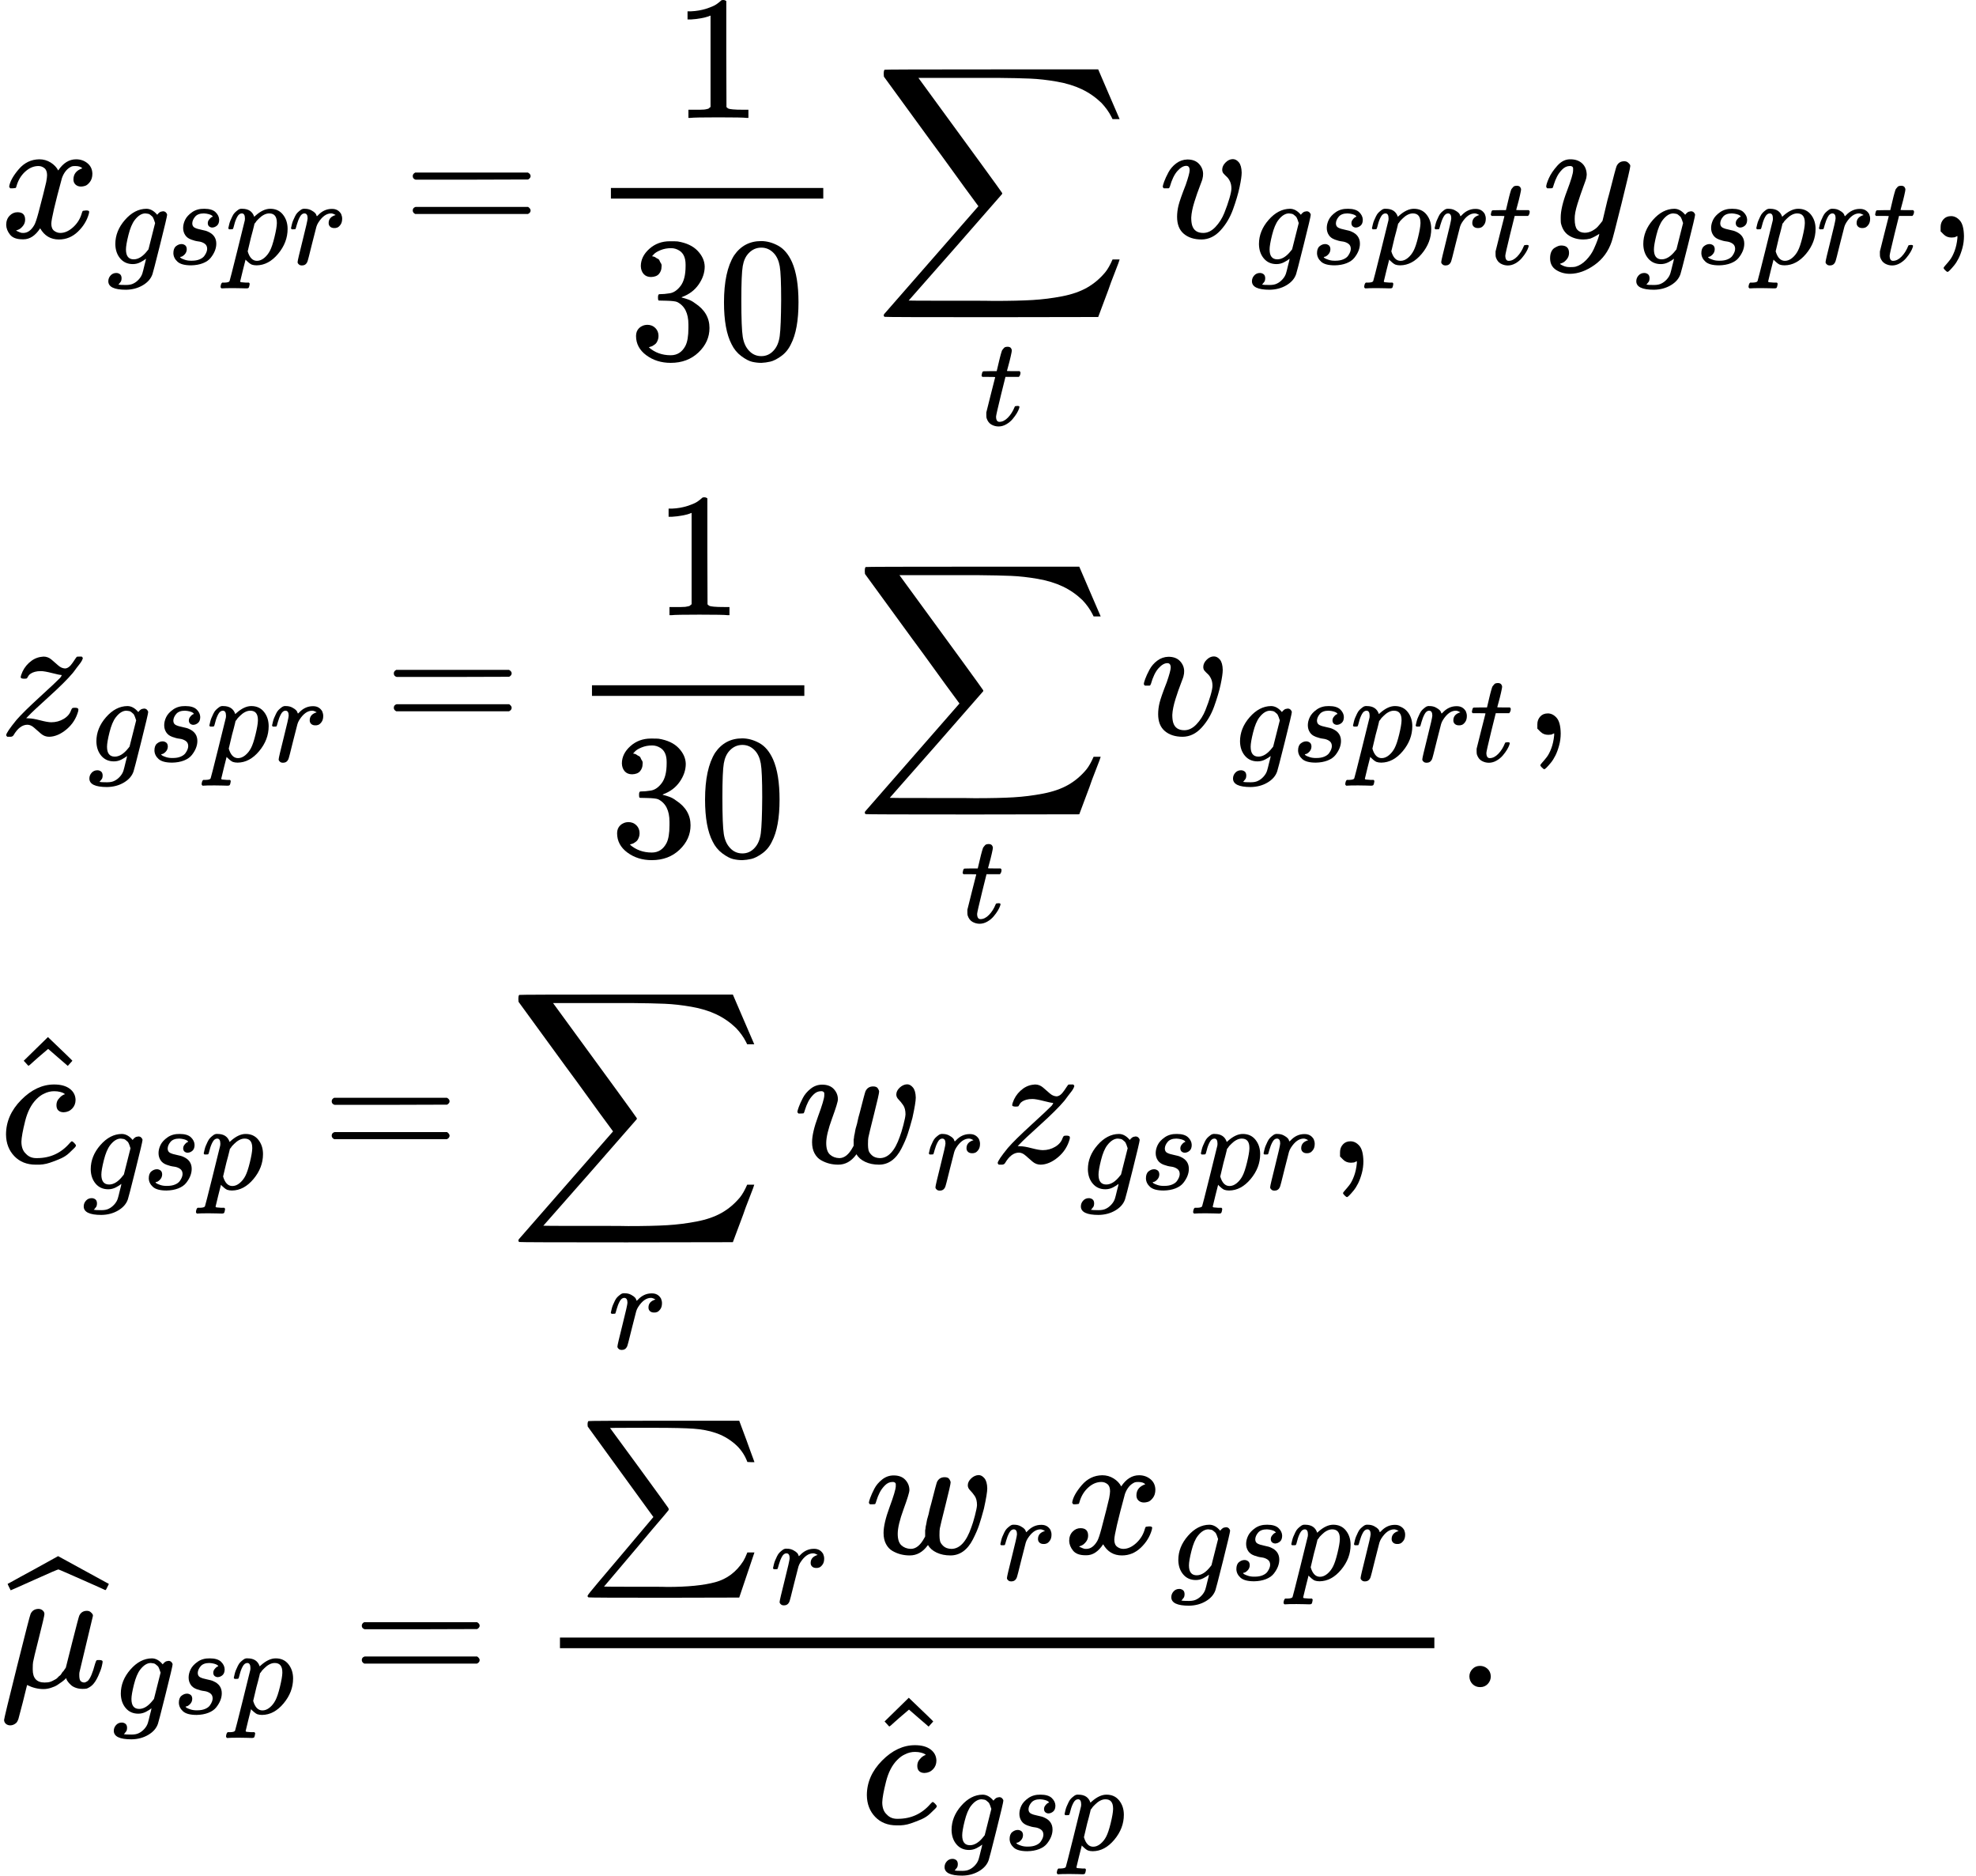
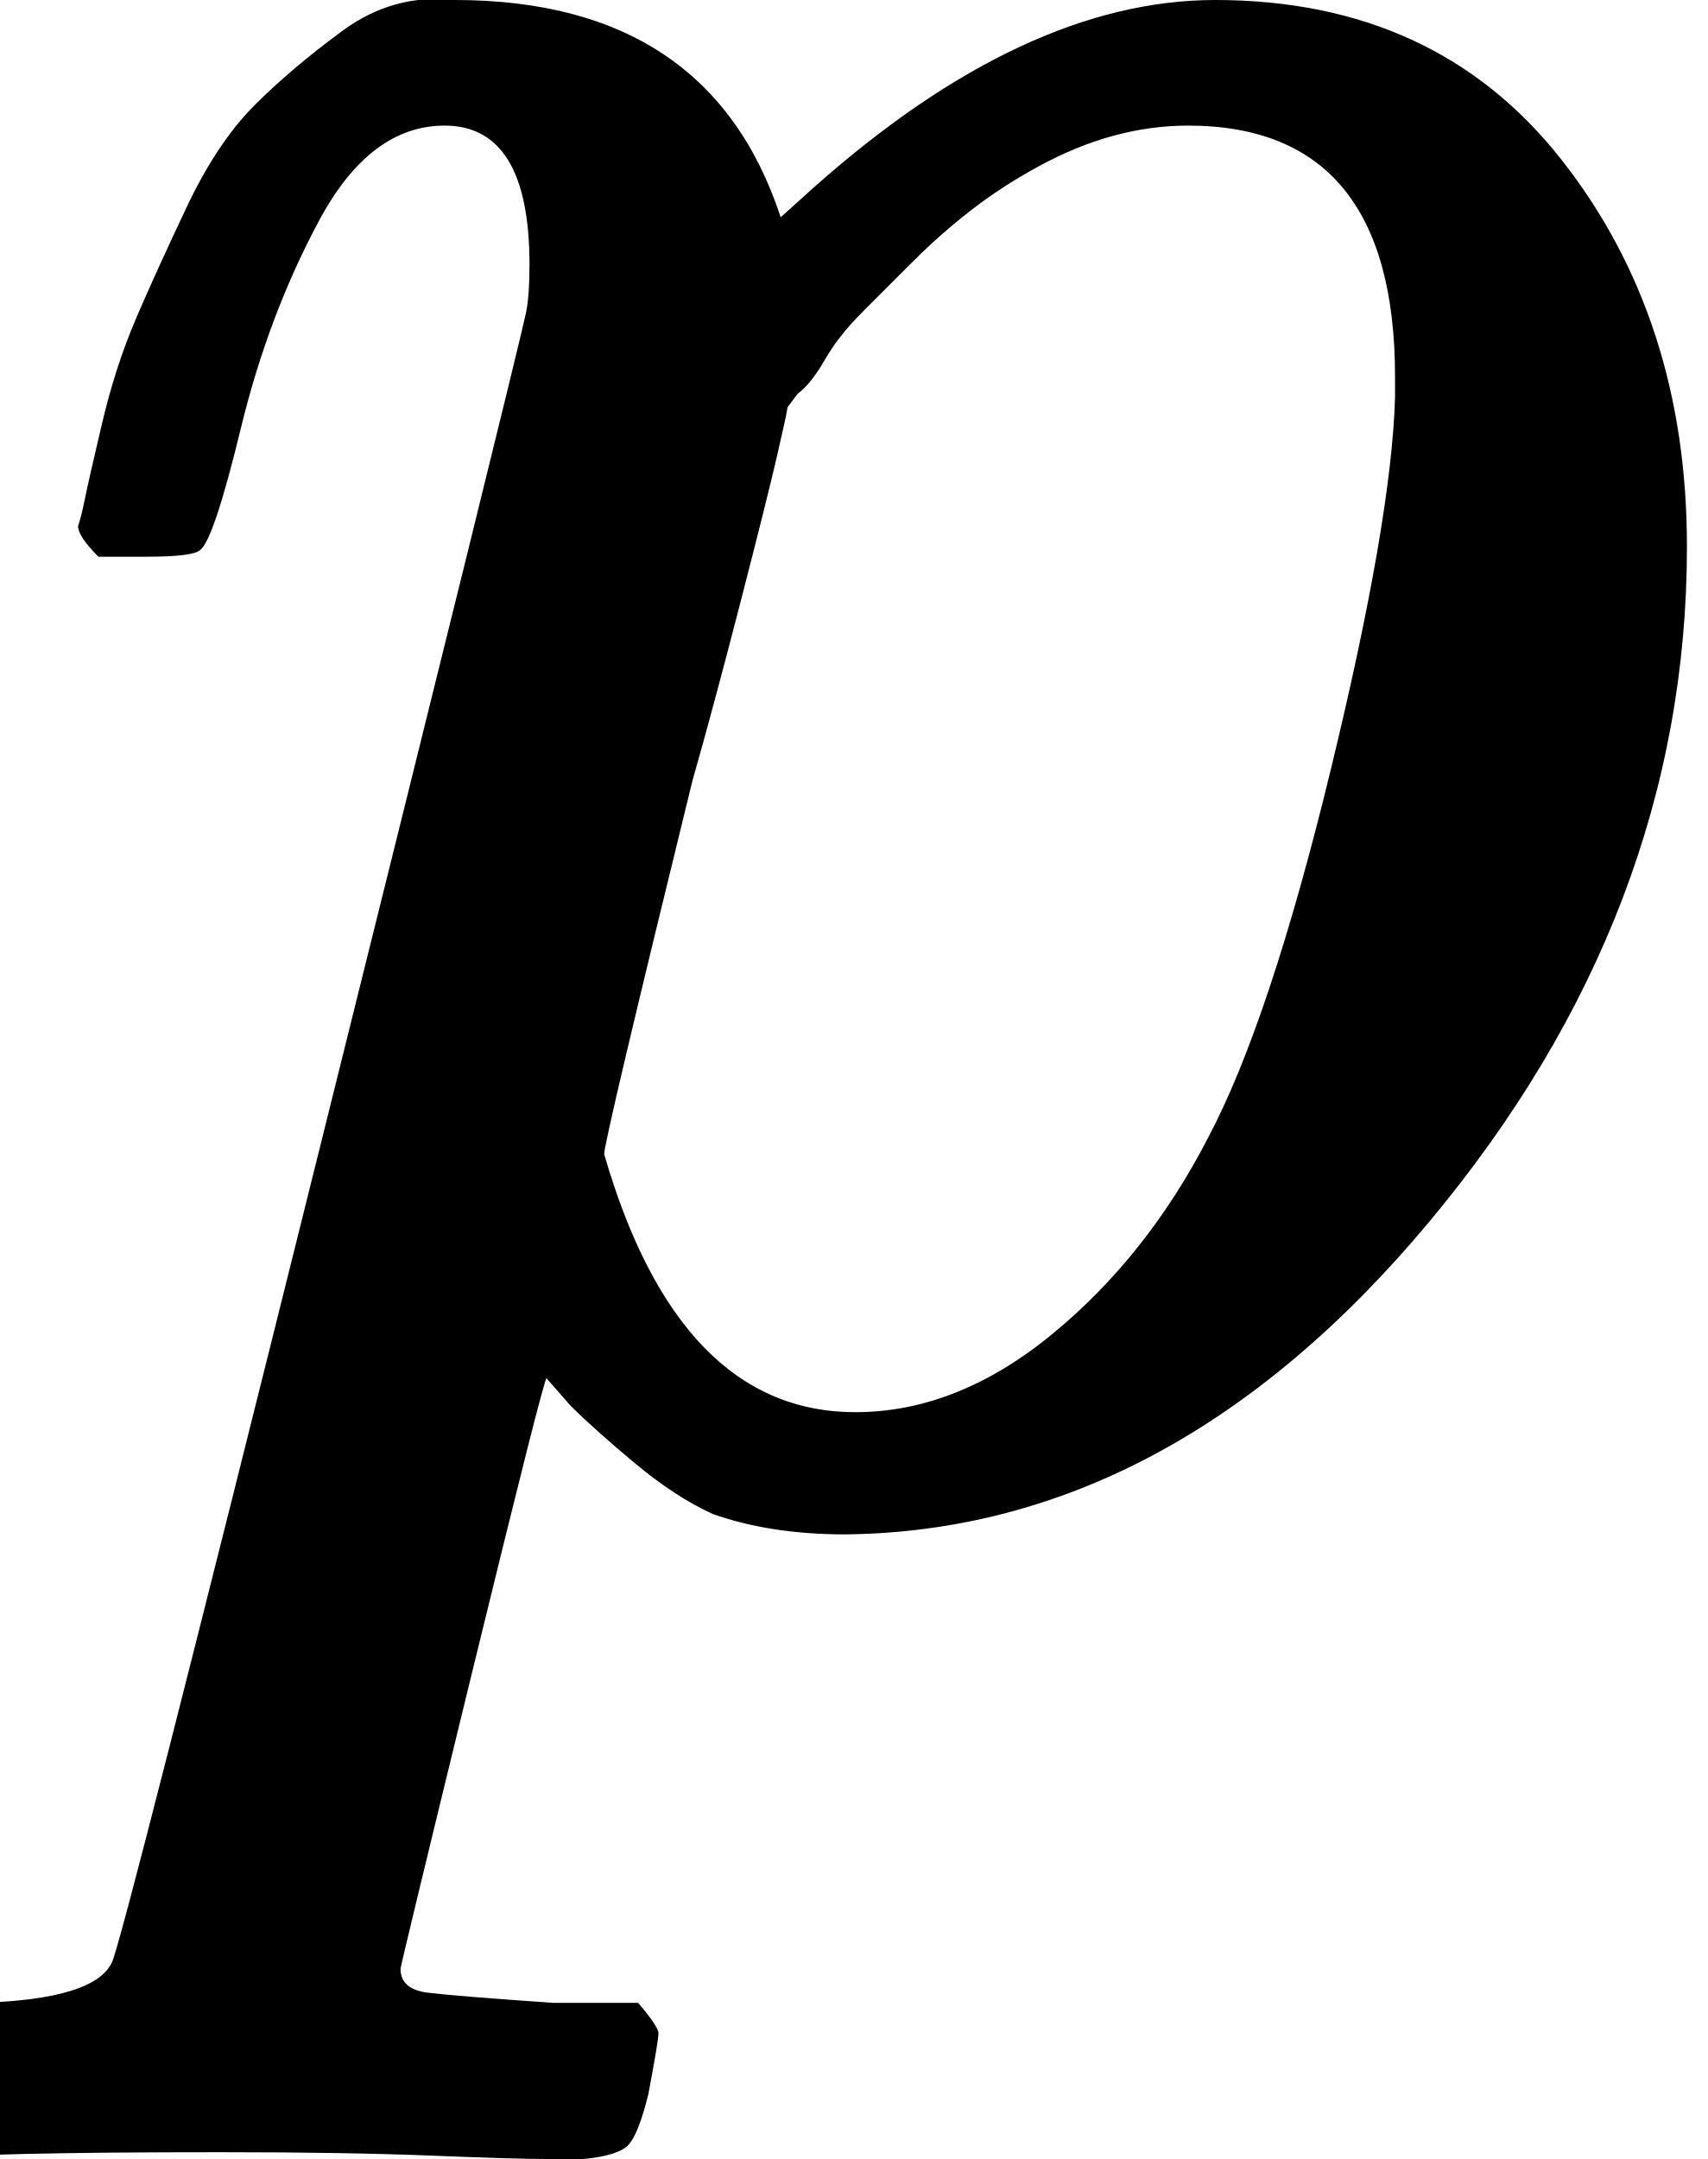
- <svg xmlns="http://www.w3.org/2000/svg" xmlns:xlink="http://www.w3.org/1999/xlink" style="vertical-align: -11.421ex;" width="1027.263" height="974.878" role="img" focusable="false" viewBox="0 -5548.3 11165.9 10596.5">
+ <svg xmlns="http://www.w3.org/2000/svg" xmlns:xlink="http://www.w3.org/1999/xlink" style="vertical-align: -0.439ex;" width="44.264" height="55.968" role="img" focusable="false" viewBox="0 -442 503 636">
  <defs>
-     <path id="MJX-144-TEX-I-1D465" d="M52 289Q59 331 106 386T222 442Q257 442 286 424T329 379Q371 442 430 442Q467 442 494 420T522 361Q522 332 508 314T481 292T458 288Q439 288 427 299T415 328Q415 374 465 391Q454 404 425 404Q412 404 406 402Q368 386 350 336Q290 115 290 78Q290 50 306 38T341 26Q378 26 414 59T463 140Q466 150 469 151T485 153H489Q504 153 504 145Q504 144 502 134Q486 77 440 33T333 -11Q263 -11 227 52Q186 -10 133 -10H127Q78 -10 57 16T35 71Q35 103 54 123T99 143Q142 143 142 101Q142 81 130 66T107 46T94 41L91 40Q91 39 97 36T113 29T132 26Q168 26 194 71Q203 87 217 139T245 247T261 313Q266 340 266 352Q266 380 251 392T217 404Q177 404 142 372T93 290Q91 281 88 280T72 278H58Q52 284 52 289Z" />
-     <path id="MJX-144-TEX-I-1D454" d="M311 43Q296 30 267 15T206 0Q143 0 105 45T66 160Q66 265 143 353T314 442Q361 442 401 394L404 398Q406 401 409 404T418 412T431 419T447 422Q461 422 470 413T480 394Q480 379 423 152T363 -80Q345 -134 286 -169T151 -205Q10 -205 10 -137Q10 -111 28 -91T74 -71Q89 -71 102 -80T116 -111Q116 -121 114 -130T107 -144T99 -154T92 -162L90 -164H91Q101 -167 151 -167Q189 -167 211 -155Q234 -144 254 -122T282 -75Q288 -56 298 -13Q311 35 311 43ZM384 328L380 339Q377 350 375 354T369 368T359 382T346 393T328 402T306 405Q262 405 221 352Q191 313 171 233T151 117Q151 38 213 38Q269 38 323 108L331 118L384 328Z" />
-     <path id="MJX-144-TEX-I-1D460" d="M131 289Q131 321 147 354T203 415T300 442Q362 442 390 415T419 355Q419 323 402 308T364 292Q351 292 340 300T328 326Q328 342 337 354T354 372T367 378Q368 378 368 379Q368 382 361 388T336 399T297 405Q249 405 227 379T204 326Q204 301 223 291T278 274T330 259Q396 230 396 163Q396 135 385 107T352 51T289 7T195 -10Q118 -10 86 19T53 87Q53 126 74 143T118 160Q133 160 146 151T160 120Q160 94 142 76T111 58Q109 57 108 57T107 55Q108 52 115 47T146 34T201 27Q237 27 263 38T301 66T318 97T323 122Q323 150 302 164T254 181T195 196T148 231Q131 256 131 289Z" />
    <path id="MJX-144-TEX-I-1D45D" d="M23 287Q24 290 25 295T30 317T40 348T55 381T75 411T101 433T134 442Q209 442 230 378L240 387Q302 442 358 442Q423 442 460 395T497 281Q497 173 421 82T249 -10Q227 -10 210 -4Q199 1 187 11T168 28L161 36Q160 35 139 -51T118 -138Q118 -144 126 -145T163 -148H188Q194 -155 194 -157T191 -175Q188 -187 185 -190T172 -194Q170 -194 161 -194T127 -193T65 -192Q-5 -192 -24 -194H-32Q-39 -187 -39 -183Q-37 -156 -26 -148H-6Q28 -147 33 -136Q36 -130 94 103T155 350Q156 355 156 364Q156 405 131 405Q109 405 94 377T71 316T59 280Q57 278 43 278H29Q23 284 23 287ZM178 102Q200 26 252 26Q282 26 310 49T356 107Q374 141 392 215T411 325V331Q411 405 350 405Q339 405 328 402T306 393T286 380T269 365T254 350T243 336T235 326L232 322Q232 321 229 308T218 264T204 212Q178 106 178 102Z" />
-     <path id="MJX-144-TEX-I-1D45F" d="M21 287Q22 290 23 295T28 317T38 348T53 381T73 411T99 433T132 442Q161 442 183 430T214 408T225 388Q227 382 228 382T236 389Q284 441 347 441H350Q398 441 422 400Q430 381 430 363Q430 333 417 315T391 292T366 288Q346 288 334 299T322 328Q322 376 378 392Q356 405 342 405Q286 405 239 331Q229 315 224 298T190 165Q156 25 151 16Q138 -11 108 -11Q95 -11 87 -5T76 7T74 17Q74 30 114 189T154 366Q154 405 128 405Q107 405 92 377T68 316T57 280Q55 278 41 278H27Q21 284 21 287Z" />
-     <path id="MJX-144-TEX-N-3D" d="M56 347Q56 360 70 367H707Q722 359 722 347Q722 336 708 328L390 327H72Q56 332 56 347ZM56 153Q56 168 72 173H708Q722 163 722 153Q722 140 707 133H70Q56 140 56 153Z" />
-     <path id="MJX-144-TEX-N-31" d="M213 578L200 573Q186 568 160 563T102 556H83V602H102Q149 604 189 617T245 641T273 663Q275 666 285 666Q294 666 302 660V361L303 61Q310 54 315 52T339 48T401 46H427V0H416Q395 3 257 3Q121 3 100 0H88V46H114Q136 46 152 46T177 47T193 50T201 52T207 57T213 61V578Z" />
-     <path id="MJX-144-TEX-N-33" d="M127 463Q100 463 85 480T69 524Q69 579 117 622T233 665Q268 665 277 664Q351 652 390 611T430 522Q430 470 396 421T302 350L299 348Q299 347 308 345T337 336T375 315Q457 262 457 175Q457 96 395 37T238 -22Q158 -22 100 21T42 130Q42 158 60 175T105 193Q133 193 151 175T169 130Q169 119 166 110T159 94T148 82T136 74T126 70T118 67L114 66Q165 21 238 21Q293 21 321 74Q338 107 338 175V195Q338 290 274 322Q259 328 213 329L171 330L168 332Q166 335 166 348Q166 366 174 366Q202 366 232 371Q266 376 294 413T322 525V533Q322 590 287 612Q265 626 240 626Q208 626 181 615T143 592T132 580H135Q138 579 143 578T153 573T165 566T175 555T183 540T186 520Q186 498 172 481T127 463Z" />
-     <path id="MJX-144-TEX-N-30" d="M96 585Q152 666 249 666Q297 666 345 640T423 548Q460 465 460 320Q460 165 417 83Q397 41 362 16T301 -15T250 -22Q224 -22 198 -16T137 16T82 83Q39 165 39 320Q39 494 96 585ZM321 597Q291 629 250 629Q208 629 178 597Q153 571 145 525T137 333Q137 175 145 125T181 46Q209 16 250 16Q290 16 318 46Q347 76 354 130T362 333Q362 478 354 524T321 597Z" />
-     <path id="MJX-144-TEX-LO-2211" d="M60 948Q63 950 665 950H1267L1325 815Q1384 677 1388 669H1348L1341 683Q1320 724 1285 761Q1235 809 1174 838T1033 881T882 898T699 902H574H543H251L259 891Q722 258 724 252Q725 250 724 246Q721 243 460 -56L196 -356Q196 -357 407 -357Q459 -357 548 -357T676 -358Q812 -358 896 -353T1063 -332T1204 -283T1307 -196Q1328 -170 1348 -124H1388Q1388 -125 1381 -145T1356 -210T1325 -294L1267 -449L666 -450Q64 -450 61 -448Q55 -446 55 -439Q55 -437 57 -433L590 177Q590 178 557 222T452 366T322 544L56 909L55 924Q55 945 60 948Z" />
-     <path id="MJX-144-TEX-I-1D461" d="M26 385Q19 392 19 395Q19 399 22 411T27 425Q29 430 36 430T87 431H140L159 511Q162 522 166 540T173 566T179 586T187 603T197 615T211 624T229 626Q247 625 254 615T261 596Q261 589 252 549T232 470L222 433Q222 431 272 431H323Q330 424 330 420Q330 398 317 385H210L174 240Q135 80 135 68Q135 26 162 26Q197 26 230 60T283 144Q285 150 288 151T303 153H307Q322 153 322 145Q322 142 319 133Q314 117 301 95T267 48T216 6T155 -11Q125 -11 98 4T59 56Q57 64 57 83V101L92 241Q127 382 128 383Q128 385 77 385H26Z" />
-     <path id="MJX-144-TEX-I-1D463" d="M173 380Q173 405 154 405Q130 405 104 376T61 287Q60 286 59 284T58 281T56 279T53 278T49 278T41 278H27Q21 284 21 287Q21 294 29 316T53 368T97 419T160 441Q202 441 225 417T249 361Q249 344 246 335Q246 329 231 291T200 202T182 113Q182 86 187 69Q200 26 250 26Q287 26 319 60T369 139T398 222T409 277Q409 300 401 317T383 343T365 361T357 383Q357 405 376 424T417 443Q436 443 451 425T467 367Q467 340 455 284T418 159T347 40T241 -11Q177 -11 139 22Q102 54 102 117Q102 148 110 181T151 298Q173 362 173 380Z" />
-     <path id="MJX-144-TEX-I-1D466" d="M21 287Q21 301 36 335T84 406T158 442Q199 442 224 419T250 355Q248 336 247 334Q247 331 231 288T198 191T182 105Q182 62 196 45T238 27Q261 27 281 38T312 61T339 94Q339 95 344 114T358 173T377 247Q415 397 419 404Q432 431 462 431Q475 431 483 424T494 412T496 403Q496 390 447 193T391 -23Q363 -106 294 -155T156 -205Q111 -205 77 -183T43 -117Q43 -95 50 -80T69 -58T89 -48T106 -45Q150 -45 150 -87Q150 -107 138 -122T115 -142T102 -147L99 -148Q101 -153 118 -160T152 -167H160Q177 -167 186 -165Q219 -156 247 -127T290 -65T313 -9T321 21L315 17Q309 13 296 6T270 -6Q250 -11 231 -11Q185 -11 150 11T104 82Q103 89 103 113Q103 170 138 262T173 379Q173 380 173 381Q173 390 173 393T169 400T158 404H154Q131 404 112 385T82 344T65 302T57 280Q55 278 41 278H27Q21 284 21 287Z" />
-     <path id="MJX-144-TEX-N-2C" d="M78 35T78 60T94 103T137 121Q165 121 187 96T210 8Q210 -27 201 -60T180 -117T154 -158T130 -185T117 -194Q113 -194 104 -185T95 -172Q95 -168 106 -156T131 -126T157 -76T173 -3V9L172 8Q170 7 167 6T161 3T152 1T140 0Q113 0 96 17Z" />
-     <path id="MJX-144-TEX-I-1D467" d="M347 338Q337 338 294 349T231 360Q211 360 197 356T174 346T162 335T155 324L153 320Q150 317 138 317Q117 317 117 325Q117 330 120 339Q133 378 163 406T229 440Q241 442 246 442Q271 442 291 425T329 392T367 375Q389 375 411 408T434 441Q435 442 449 442H462Q468 436 468 434Q468 430 463 420T449 399T432 377T418 358L411 349Q368 298 275 214T160 106L148 94L163 93Q185 93 227 82T290 71Q328 71 360 90T402 140Q406 149 409 151T424 153Q443 153 443 143Q443 138 442 134Q425 72 376 31T278 -11Q252 -11 232 6T193 40T155 57Q111 57 76 -3Q70 -11 59 -11H54H41Q35 -5 35 -2Q35 13 93 84Q132 129 225 214T340 322Q352 338 347 338Z" />
-     <path id="MJX-144-TEX-I-1D450" d="M34 159Q34 268 120 355T306 442Q362 442 394 418T427 355Q427 326 408 306T360 285Q341 285 330 295T319 325T330 359T352 380T366 386H367Q367 388 361 392T340 400T306 404Q276 404 249 390Q228 381 206 359Q162 315 142 235T121 119Q121 73 147 50Q169 26 205 26H209Q321 26 394 111Q403 121 406 121Q410 121 419 112T429 98T420 83T391 55T346 25T282 0T202 -11Q127 -11 81 37T34 159Z" />
-     <path id="MJX-144-TEX-N-2C6" d="M112 560L249 694L257 686Q387 562 387 560L361 531Q359 532 303 581L250 627L195 580Q182 569 169 557T148 538L140 532Q138 530 125 546L112 560Z" />
-     <path id="MJX-144-TEX-I-1D464" d="M580 385Q580 406 599 424T641 443Q659 443 674 425T690 368Q690 339 671 253Q656 197 644 161T609 80T554 12T482 -11Q438 -11 404 5T355 48Q354 47 352 44Q311 -11 252 -11Q226 -11 202 -5T155 14T118 53T104 116Q104 170 138 262T173 379Q173 380 173 381Q173 390 173 393T169 400T158 404H154Q131 404 112 385T82 344T65 302T57 280Q55 278 41 278H27Q21 284 21 287Q21 293 29 315T52 366T96 418T161 441Q204 441 227 416T250 358Q250 340 217 250T184 111Q184 65 205 46T258 26Q301 26 334 87L339 96V119Q339 122 339 128T340 136T341 143T342 152T345 165T348 182T354 206T362 238T373 281Q402 395 406 404Q419 431 449 431Q468 431 475 421T483 402Q483 389 454 274T422 142Q420 131 420 107V100Q420 85 423 71T442 42T487 26Q558 26 600 148Q609 171 620 213T632 273Q632 306 619 325T593 357T580 385Z" />
-     <path id="MJX-144-TEX-I-1D707" d="M58 -216Q44 -216 34 -208T23 -186Q23 -176 96 116T173 414Q186 442 219 442Q231 441 239 435T249 423T251 413Q251 401 220 279T187 142Q185 131 185 107V99Q185 26 252 26Q261 26 270 27T287 31T302 38T315 45T327 55T338 65T348 77T356 88T365 100L372 110L408 253Q444 395 448 404Q461 431 491 431Q504 431 512 424T523 412T525 402L449 84Q448 79 448 68Q448 43 455 35T476 26Q485 27 496 35Q517 55 537 131Q543 151 547 152Q549 153 557 153H561Q580 153 580 144Q580 138 575 117T555 63T523 13Q510 0 491 -8Q483 -10 467 -10Q446 -10 429 -4T402 11T385 29T376 44T374 51L368 45Q362 39 350 30T324 12T288 -4T246 -11Q199 -11 153 12L129 -85Q108 -167 104 -180T92 -202Q76 -216 58 -216Z" />
-     <path id="MJX-144-TEX-SO-2C6" d="M279 669Q273 669 142 610T9 551L0 569Q-8 585 -8 587Q-8 588 -7 588L12 598Q30 608 66 628T136 666L277 744L564 587L555 569Q549 556 547 554T544 552Q539 555 410 612T279 669Z" />
-     <path id="MJX-144-TEX-SO-2211" d="M61 748Q64 750 489 750H913L954 640Q965 609 976 579T993 533T999 516H979L959 517Q936 579 886 621T777 682Q724 700 655 705T436 710H319Q183 710 183 709Q186 706 348 484T511 259Q517 250 513 244L490 216Q466 188 420 134T330 27L149 -187Q149 -188 362 -188Q388 -188 436 -188T506 -189Q679 -189 778 -162T936 -43Q946 -27 959 6H999L913 -249L489 -250Q65 -250 62 -248Q56 -246 56 -239Q56 -234 118 -161Q186 -81 245 -11L428 206Q428 207 242 462L57 717L56 728Q56 744 61 748Z" />
-     <path id="MJX-144-TEX-N-2E" d="M78 60Q78 84 95 102T138 120Q162 120 180 104T199 61Q199 36 182 18T139 0T96 17T78 60Z" />
  </defs>
  <g stroke="currentColor" fill="currentColor" stroke-width="0" transform="scale(1,-1)">
    <g data-mml-node="math">
-       <g data-mml-node="mtable">
-         <g data-mml-node="mtr" transform="translate(0,4206.3)">
-           <g data-mml-node="mtd" />
-           <g data-mml-node="mtd">
-             <g data-mml-node="msub">
-               <g data-mml-node="mi">
-                 <use data-c="1D465" xlink:href="#MJX-144-TEX-I-1D465" />
-               </g>
-               <g data-mml-node="TeXAtom" transform="translate(605,-150) scale(0.707)" data-mjx-texclass="ORD">
-                 <g data-mml-node="mi">
-                   <use data-c="1D454" xlink:href="#MJX-144-TEX-I-1D454" />
-                 </g>
-                 <g data-mml-node="mi" transform="translate(477,0)">
-                   <use data-c="1D460" xlink:href="#MJX-144-TEX-I-1D460" />
-                 </g>
-                 <g data-mml-node="mi" transform="translate(946,0)">
-                   <use data-c="1D45D" xlink:href="#MJX-144-TEX-I-1D45D" />
-                 </g>
-                 <g data-mml-node="mi" transform="translate(1449,0)">
-                   <use data-c="1D45F" xlink:href="#MJX-144-TEX-I-1D45F" />
-                 </g>
-               </g>
-             </g>
-             <g data-mml-node="mo" transform="translate(2276.3,0)">
-               <use data-c="3D" xlink:href="#MJX-144-TEX-N-3D" />
-             </g>
-             <g data-mml-node="TeXAtom" data-mjx-texclass="ORD" transform="translate(3332.1,0)">
-               <g data-mml-node="mfrac">
-                 <g data-mml-node="mn" transform="translate(470,676)">
-                   <use data-c="31" xlink:href="#MJX-144-TEX-N-31" />
-                 </g>
-                 <g data-mml-node="mn" transform="translate(220,-686)">
-                   <use data-c="33" xlink:href="#MJX-144-TEX-N-33" />
-                   <use data-c="30" xlink:href="#MJX-144-TEX-N-30" transform="translate(500,0)" />
-                 </g>
-                 <rect width="1200" height="60" x="120" y="220" />
-               </g>
-             </g>
-             <g data-mml-node="munder" transform="translate(4938.7,0)">
-               <g data-mml-node="mo">
-                 <use data-c="2211" xlink:href="#MJX-144-TEX-LO-2211" />
-               </g>
-               <g data-mml-node="mi" transform="translate(594.4,-1059.6) scale(0.707)">
-                 <use data-c="1D461" xlink:href="#MJX-144-TEX-I-1D461" />
-               </g>
-             </g>
-             <g data-mml-node="msub" transform="translate(6549.4,0)">
-               <g data-mml-node="mi">
-                 <use data-c="1D463" xlink:href="#MJX-144-TEX-I-1D463" />
-               </g>
-               <g data-mml-node="TeXAtom" transform="translate(518,-150) scale(0.707)" data-mjx-texclass="ORD">
-                 <g data-mml-node="mi">
-                   <use data-c="1D454" xlink:href="#MJX-144-TEX-I-1D454" />
-                 </g>
-                 <g data-mml-node="mi" transform="translate(477,0)">
-                   <use data-c="1D460" xlink:href="#MJX-144-TEX-I-1D460" />
-                 </g>
-                 <g data-mml-node="mi" transform="translate(946,0)">
-                   <use data-c="1D45D" xlink:href="#MJX-144-TEX-I-1D45D" />
-                 </g>
-                 <g data-mml-node="mi" transform="translate(1449,0)">
-                   <use data-c="1D45F" xlink:href="#MJX-144-TEX-I-1D45F" />
-                 </g>
-                 <g data-mml-node="mi" transform="translate(1900,0)">
-                   <use data-c="1D461" xlink:href="#MJX-144-TEX-I-1D461" />
-                 </g>
-               </g>
-             </g>
-             <g data-mml-node="msub" transform="translate(8716.2,0)">
-               <g data-mml-node="mi">
-                 <use data-c="1D466" xlink:href="#MJX-144-TEX-I-1D466" />
-               </g>
-               <g data-mml-node="TeXAtom" transform="translate(523,-150) scale(0.707)" data-mjx-texclass="ORD">
-                 <g data-mml-node="mi">
-                   <use data-c="1D454" xlink:href="#MJX-144-TEX-I-1D454" />
-                 </g>
-                 <g data-mml-node="mi" transform="translate(477,0)">
-                   <use data-c="1D460" xlink:href="#MJX-144-TEX-I-1D460" />
-                 </g>
-                 <g data-mml-node="mi" transform="translate(946,0)">
-                   <use data-c="1D45D" xlink:href="#MJX-144-TEX-I-1D45D" />
-                 </g>
-                 <g data-mml-node="mi" transform="translate(1449,0)">
-                   <use data-c="1D45F" xlink:href="#MJX-144-TEX-I-1D45F" />
-                 </g>
-                 <g data-mml-node="mi" transform="translate(1900,0)">
-                   <use data-c="1D461" xlink:href="#MJX-144-TEX-I-1D461" />
-                 </g>
-               </g>
-             </g>
-             <g data-mml-node="mo" transform="translate(10887.9,0)">
-               <use data-c="2C" xlink:href="#MJX-144-TEX-N-2C" />
-             </g>
-           </g>
-         </g>
-         <g data-mml-node="mtr" transform="translate(0,1396.8)">
-           <g data-mml-node="mtd" />
-           <g data-mml-node="mtd">
-             <g data-mml-node="msub">
-               <g data-mml-node="mi">
-                 <use data-c="1D467" xlink:href="#MJX-144-TEX-I-1D467" />
-               </g>
-               <g data-mml-node="TeXAtom" transform="translate(498,-150) scale(0.707)" data-mjx-texclass="ORD">
-                 <g data-mml-node="mi">
-                   <use data-c="1D454" xlink:href="#MJX-144-TEX-I-1D454" />
-                 </g>
-                 <g data-mml-node="mi" transform="translate(477,0)">
-                   <use data-c="1D460" xlink:href="#MJX-144-TEX-I-1D460" />
-                 </g>
-                 <g data-mml-node="mi" transform="translate(946,0)">
-                   <use data-c="1D45D" xlink:href="#MJX-144-TEX-I-1D45D" />
-                 </g>
-                 <g data-mml-node="mi" transform="translate(1449,0)">
-                   <use data-c="1D45F" xlink:href="#MJX-144-TEX-I-1D45F" />
-                 </g>
-               </g>
-             </g>
-             <g data-mml-node="mo" transform="translate(2169.3,0)">
-               <use data-c="3D" xlink:href="#MJX-144-TEX-N-3D" />
-             </g>
-             <g data-mml-node="TeXAtom" data-mjx-texclass="ORD" transform="translate(3225.1,0)">
-               <g data-mml-node="mfrac">
-                 <g data-mml-node="mn" transform="translate(470,676)">
-                   <use data-c="31" xlink:href="#MJX-144-TEX-N-31" />
-                 </g>
-                 <g data-mml-node="mn" transform="translate(220,-686)">
-                   <use data-c="33" xlink:href="#MJX-144-TEX-N-33" />
-                   <use data-c="30" xlink:href="#MJX-144-TEX-N-30" transform="translate(500,0)" />
-                 </g>
-                 <rect width="1200" height="60" x="120" y="220" />
-               </g>
-             </g>
-             <g data-mml-node="munder" transform="translate(4831.7,0)">
-               <g data-mml-node="mo">
-                 <use data-c="2211" xlink:href="#MJX-144-TEX-LO-2211" />
-               </g>
-               <g data-mml-node="mi" transform="translate(594.4,-1059.6) scale(0.707)">
-                 <use data-c="1D461" xlink:href="#MJX-144-TEX-I-1D461" />
-               </g>
-             </g>
-             <g data-mml-node="msub" transform="translate(6442.4,0)">
-               <g data-mml-node="mi">
-                 <use data-c="1D463" xlink:href="#MJX-144-TEX-I-1D463" />
-               </g>
-               <g data-mml-node="TeXAtom" transform="translate(518,-150) scale(0.707)" data-mjx-texclass="ORD">
-                 <g data-mml-node="mi">
-                   <use data-c="1D454" xlink:href="#MJX-144-TEX-I-1D454" />
-                 </g>
-                 <g data-mml-node="mi" transform="translate(477,0)">
-                   <use data-c="1D460" xlink:href="#MJX-144-TEX-I-1D460" />
-                 </g>
-                 <g data-mml-node="mi" transform="translate(946,0)">
-                   <use data-c="1D45D" xlink:href="#MJX-144-TEX-I-1D45D" />
-                 </g>
-                 <g data-mml-node="mi" transform="translate(1449,0)">
-                   <use data-c="1D45F" xlink:href="#MJX-144-TEX-I-1D45F" />
-                 </g>
-                 <g data-mml-node="mi" transform="translate(1900,0)">
-                   <use data-c="1D461" xlink:href="#MJX-144-TEX-I-1D461" />
-                 </g>
-               </g>
-             </g>
-             <g data-mml-node="mo" transform="translate(8609.2,0)">
-               <use data-c="2C" xlink:href="#MJX-144-TEX-N-2C" />
-             </g>
-           </g>
-         </g>
-         <g data-mml-node="mtr" transform="translate(0,-1020.6)">
-           <g data-mml-node="mtd" />
-           <g data-mml-node="mtd">
-             <g data-mml-node="msub">
-               <g data-mml-node="TeXAtom" data-mjx-texclass="ORD">
-                 <g data-mml-node="mover">
-                   <g data-mml-node="mi">
-                     <use data-c="1D450" xlink:href="#MJX-144-TEX-I-1D450" />
-                   </g>
-                   <g data-mml-node="mo" transform="translate(272.1,16) translate(-250 0)">
-                     <use data-c="2C6" xlink:href="#MJX-144-TEX-N-2C6" />
-                   </g>
-                 </g>
-               </g>
-               <g data-mml-node="TeXAtom" transform="translate(466,-150) scale(0.707)" data-mjx-texclass="ORD">
-                 <g data-mml-node="mi">
-                   <use data-c="1D454" xlink:href="#MJX-144-TEX-I-1D454" />
-                 </g>
-                 <g data-mml-node="mi" transform="translate(477,0)">
-                   <use data-c="1D460" xlink:href="#MJX-144-TEX-I-1D460" />
-                 </g>
-                 <g data-mml-node="mi" transform="translate(946,0)">
-                   <use data-c="1D45D" xlink:href="#MJX-144-TEX-I-1D45D" />
-                 </g>
-               </g>
-             </g>
-             <g data-mml-node="mo" transform="translate(1818.4,0)">
-               <use data-c="3D" xlink:href="#MJX-144-TEX-N-3D" />
-             </g>
-             <g data-mml-node="munder" transform="translate(2874.2,0)">
-               <g data-mml-node="mo">
-                 <use data-c="2211" xlink:href="#MJX-144-TEX-LO-2211" />
-               </g>
-               <g data-mml-node="mi" transform="translate(562.5,-1050) scale(0.707)">
-                 <use data-c="1D45F" xlink:href="#MJX-144-TEX-I-1D45F" />
-               </g>
-             </g>
-             <g data-mml-node="msub" transform="translate(4484.8,0)">
-               <g data-mml-node="mi">
-                 <use data-c="1D464" xlink:href="#MJX-144-TEX-I-1D464" />
-               </g>
-               <g data-mml-node="mi" transform="translate(749,-150) scale(0.707)">
-                 <use data-c="1D45F" xlink:href="#MJX-144-TEX-I-1D45F" />
-               </g>
-             </g>
-             <g data-mml-node="msub" transform="translate(5602.7,0)">
-               <g data-mml-node="mi">
-                 <use data-c="1D467" xlink:href="#MJX-144-TEX-I-1D467" />
-               </g>
-               <g data-mml-node="TeXAtom" transform="translate(498,-150) scale(0.707)" data-mjx-texclass="ORD">
-                 <g data-mml-node="mi">
-                   <use data-c="1D454" xlink:href="#MJX-144-TEX-I-1D454" />
-                 </g>
-                 <g data-mml-node="mi" transform="translate(477,0)">
-                   <use data-c="1D460" xlink:href="#MJX-144-TEX-I-1D460" />
-                 </g>
-                 <g data-mml-node="mi" transform="translate(946,0)">
-                   <use data-c="1D45D" xlink:href="#MJX-144-TEX-I-1D45D" />
-                 </g>
-                 <g data-mml-node="mi" transform="translate(1449,0)">
-                   <use data-c="1D45F" xlink:href="#MJX-144-TEX-I-1D45F" />
-                 </g>
-               </g>
-             </g>
-             <g data-mml-node="mo" transform="translate(7494.2,0)">
-               <use data-c="2C" xlink:href="#MJX-144-TEX-N-2C" />
-             </g>
-           </g>
-         </g>
-         <g data-mml-node="mtr" transform="translate(0,-3983.3)">
-           <g data-mml-node="mtd" />
-           <g data-mml-node="mtd">
-             <g data-mml-node="msub">
-               <g data-mml-node="TeXAtom" data-mjx-texclass="ORD">
-                 <g data-mml-node="mover">
-                   <g data-mml-node="mi">
-                     <use data-c="1D707" xlink:href="#MJX-144-TEX-I-1D707" />
-                   </g>
-                   <g data-mml-node="mo" transform="translate(329.3,-4) translate(-278 0)">
-                     <use data-c="2C6" xlink:href="#MJX-144-TEX-SO-2C6" />
-                   </g>
-                 </g>
-               </g>
-               <g data-mml-node="TeXAtom" transform="translate(636,-150) scale(0.707)" data-mjx-texclass="ORD">
-                 <g data-mml-node="mi">
-                   <use data-c="1D454" xlink:href="#MJX-144-TEX-I-1D454" />
-                 </g>
-                 <g data-mml-node="mi" transform="translate(477,0)">
-                   <use data-c="1D460" xlink:href="#MJX-144-TEX-I-1D460" />
-                 </g>
-                 <g data-mml-node="mi" transform="translate(946,0)">
-                   <use data-c="1D45D" xlink:href="#MJX-144-TEX-I-1D45D" />
-                 </g>
-               </g>
-             </g>
-             <g data-mml-node="mo" transform="translate(1988.4,0)">
-               <use data-c="3D" xlink:href="#MJX-144-TEX-N-3D" />
-             </g>
-             <g data-mml-node="TeXAtom" data-mjx-texclass="ORD" transform="translate(3044.2,0)">
-               <g data-mml-node="mfrac">
-                 <g data-mml-node="mrow" transform="translate(220,755)">
-                   <g data-mml-node="munder">
-                     <g data-mml-node="mo">
-                       <use data-c="2211" xlink:href="#MJX-144-TEX-SO-2211" />
-                     </g>
-                     <g data-mml-node="mi" transform="translate(1089,-285.4) scale(0.707)">
-                       <use data-c="1D45F" xlink:href="#MJX-144-TEX-I-1D45F" />
-                     </g>
-                   </g>
-                   <g data-mml-node="msub" transform="translate(1624.6,0)">
-                     <g data-mml-node="mi">
-                       <use data-c="1D464" xlink:href="#MJX-144-TEX-I-1D464" />
-                     </g>
-                     <g data-mml-node="mi" transform="translate(749,-150) scale(0.707)">
-                       <use data-c="1D45F" xlink:href="#MJX-144-TEX-I-1D45F" />
-                     </g>
-                   </g>
-                   <g data-mml-node="msub" transform="translate(2742.5,0)">
-                     <g data-mml-node="mi">
-                       <use data-c="1D465" xlink:href="#MJX-144-TEX-I-1D465" />
-                     </g>
-                     <g data-mml-node="TeXAtom" transform="translate(605,-150) scale(0.707)" data-mjx-texclass="ORD">
-                       <g data-mml-node="mi">
-                         <use data-c="1D454" xlink:href="#MJX-144-TEX-I-1D454" />
-                       </g>
-                       <g data-mml-node="mi" transform="translate(477,0)">
-                         <use data-c="1D460" xlink:href="#MJX-144-TEX-I-1D460" />
-                       </g>
-                       <g data-mml-node="mi" transform="translate(946,0)">
-                         <use data-c="1D45D" xlink:href="#MJX-144-TEX-I-1D45D" />
-                       </g>
-                       <g data-mml-node="mi" transform="translate(1449,0)">
-                         <use data-c="1D45F" xlink:href="#MJX-144-TEX-I-1D45F" />
-                       </g>
-                     </g>
-                   </g>
-                 </g>
-                 <g data-mml-node="msub" transform="translate(1820.2,-770)">
-                   <g data-mml-node="TeXAtom" data-mjx-texclass="ORD">
-                     <g data-mml-node="mover">
-                       <g data-mml-node="mi">
-                         <use data-c="1D450" xlink:href="#MJX-144-TEX-I-1D450" />
-                       </g>
-                       <g data-mml-node="mo" transform="translate(272.1,16) translate(-250 0)">
-                         <use data-c="2C6" xlink:href="#MJX-144-TEX-N-2C6" />
-                       </g>
-                     </g>
-                   </g>
-                   <g data-mml-node="TeXAtom" transform="translate(466,-150) scale(0.707)" data-mjx-texclass="ORD">
-                     <g data-mml-node="mi">
-                       <use data-c="1D454" xlink:href="#MJX-144-TEX-I-1D454" />
-                     </g>
-                     <g data-mml-node="mi" transform="translate(477,0)">
-                       <use data-c="1D460" xlink:href="#MJX-144-TEX-I-1D460" />
-                     </g>
-                     <g data-mml-node="mi" transform="translate(946,0)">
-                       <use data-c="1D45D" xlink:href="#MJX-144-TEX-I-1D45D" />
-                     </g>
-                   </g>
-                 </g>
-                 <rect width="4941" height="60" x="120" y="220" />
-               </g>
-             </g>
-             <g data-mml-node="mo" transform="translate(8225.1,0)">
-               <use data-c="2E" xlink:href="#MJX-144-TEX-N-2E" />
-             </g>
-           </g>
-         </g>
+       <g data-mml-node="mi">
+         <use data-c="1D45D" xlink:href="#MJX-144-TEX-I-1D45D" />
      </g>
    </g>
  </g>
</svg>
